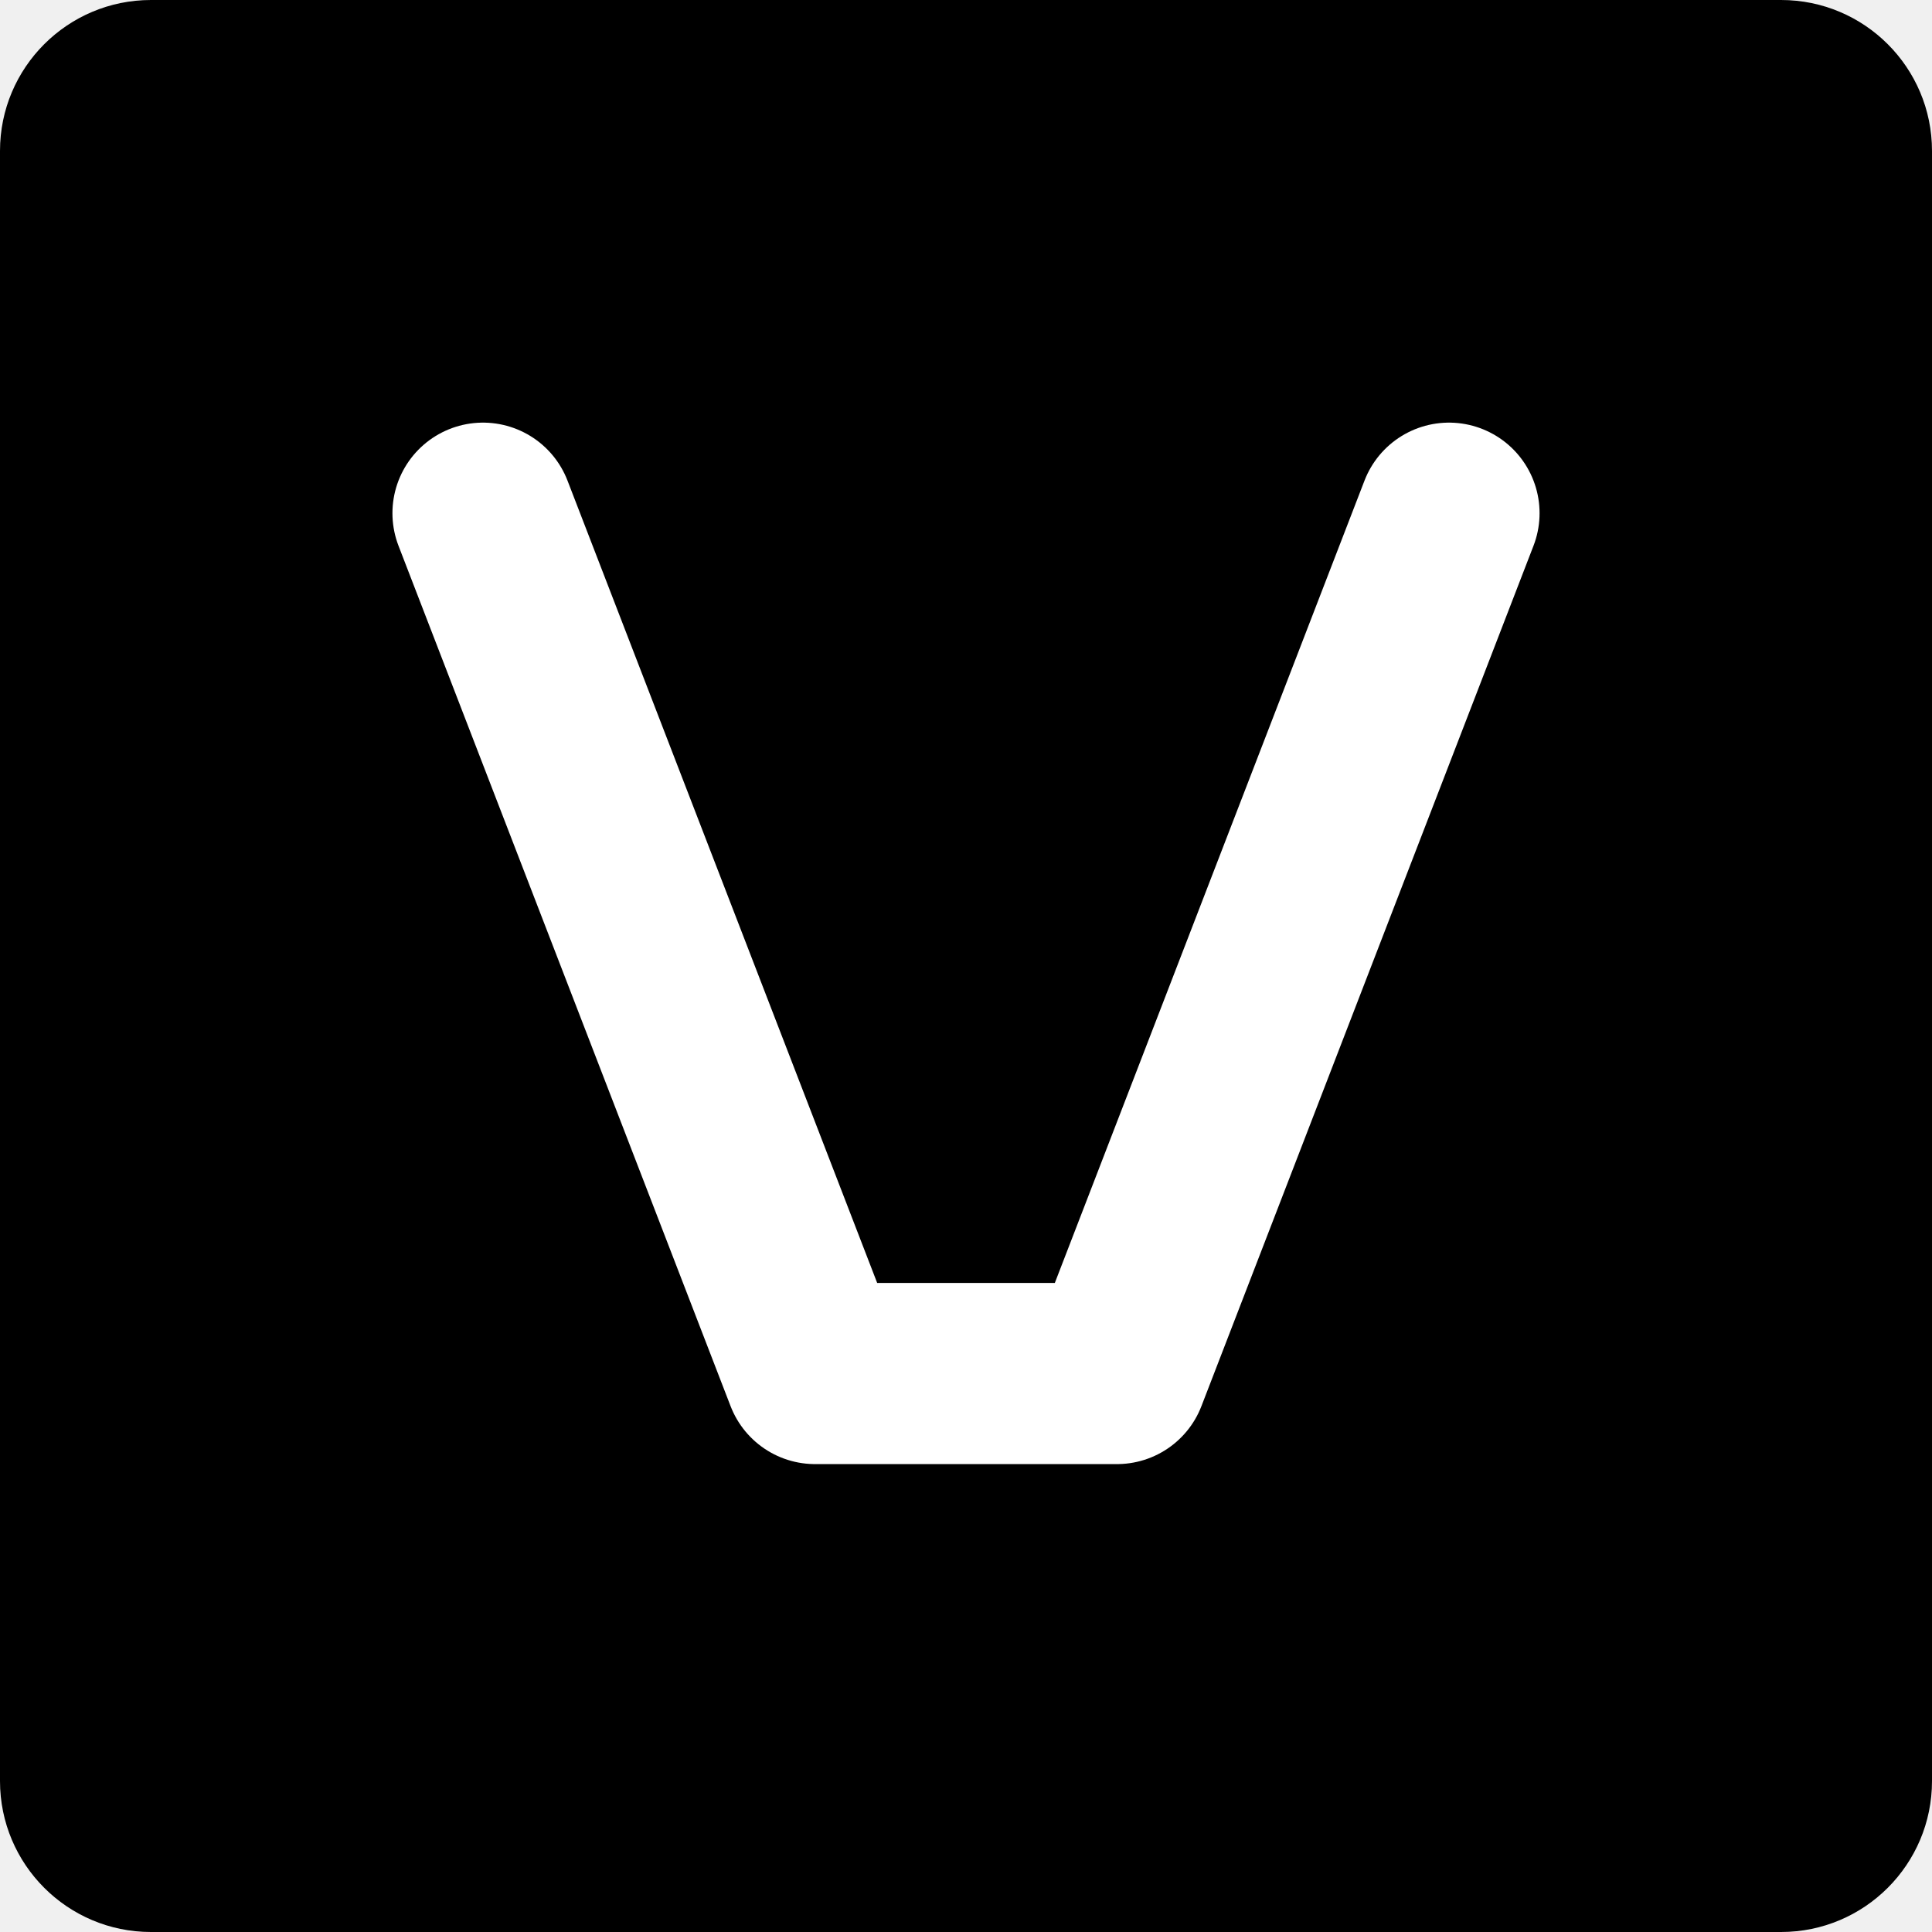
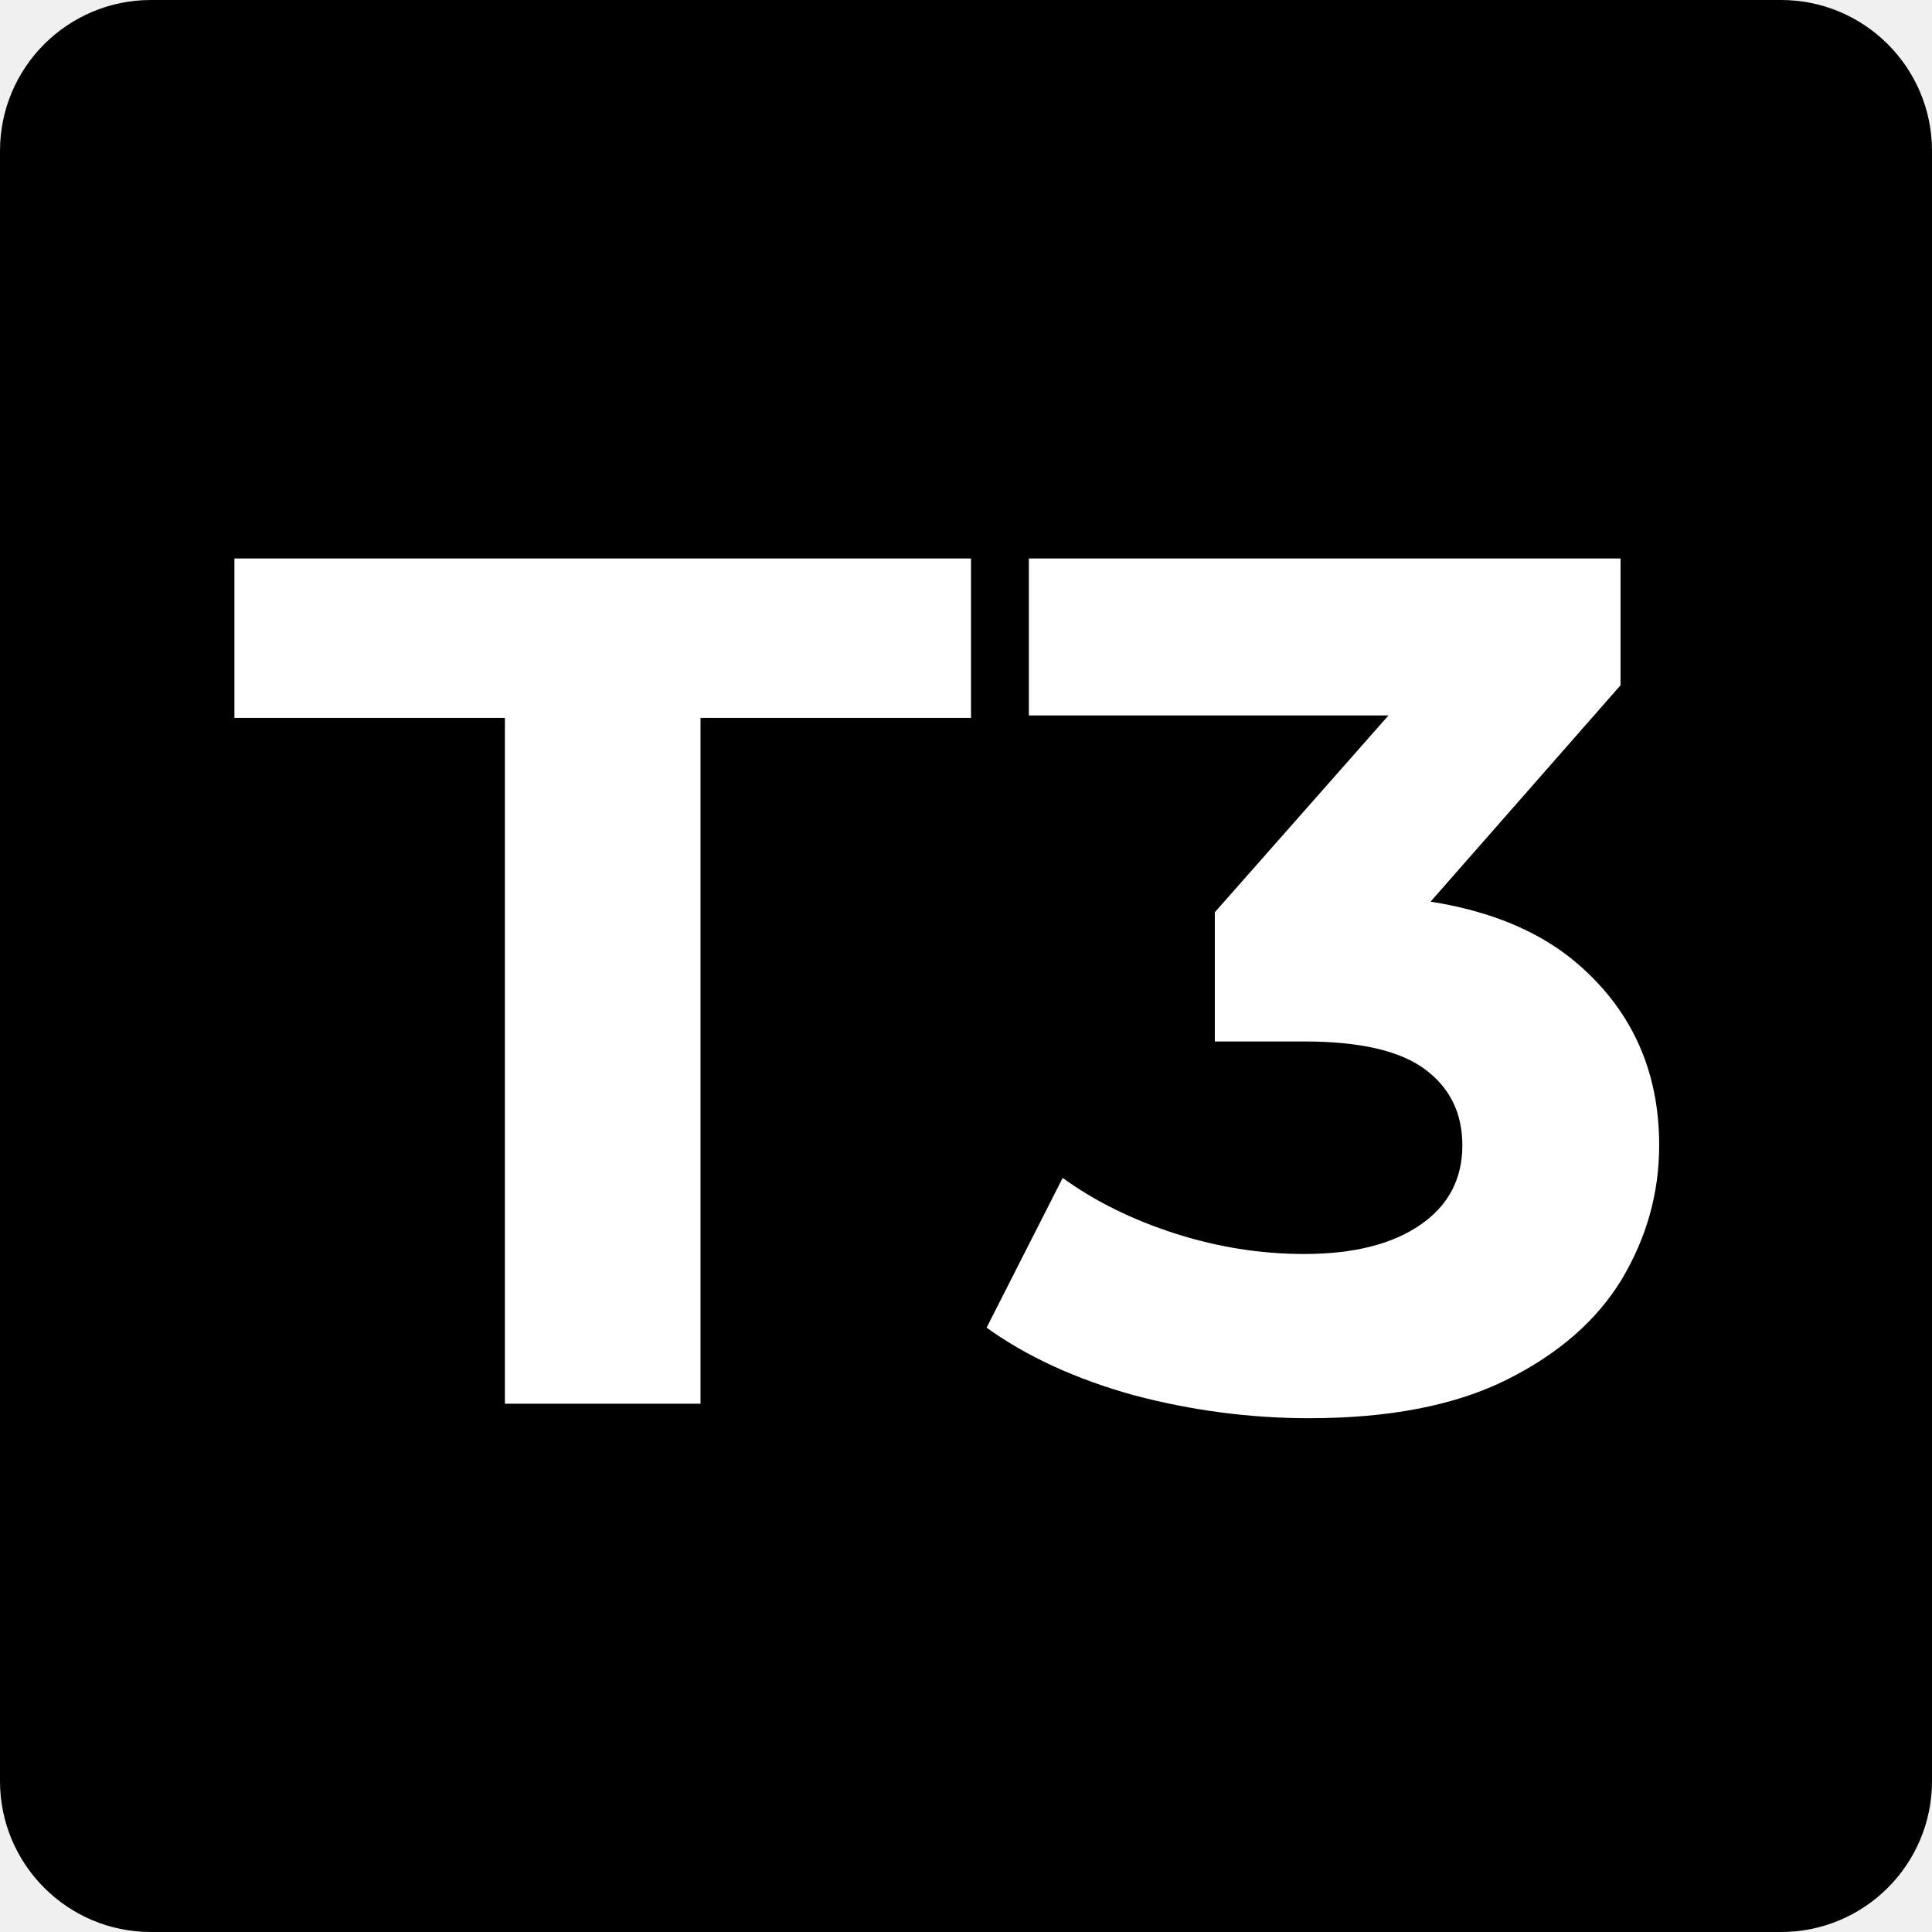
<svg xmlns="http://www.w3.org/2000/svg" width="128" height="128" viewBox="0 0 128 128" fill="none">
  <path d="M0 10C0 4.477 4.477 0 10 0H118C123.523 0 128 4.477 128 10V118C128 123.523 123.523 128 118 128H10C4.477 128 0 123.523 0 118V10Z" fill="black" />
-   <path d="M32 34L54 91H74L96 34" fill="none" stroke="white" stroke-width="12" stroke-linecap="round" stroke-linejoin="round" />
+   <path d="M33.451 93V47.56H15.531V37H64.331V47.56H46.411V93H33.451ZM86.725 93.96C82.832 93.96 78.965 93.453 75.125 92.44C71.285 91.373 68.032 89.88 65.365 87.96L70.405 78.04C72.539 79.587 75.019 80.813 77.845 81.72C80.672 82.627 83.525 83.08 86.405 83.08C89.659 83.08 92.219 82.44 94.085 81.16C95.952 79.88 96.885 78.12 96.885 75.88C96.885 73.747 96.059 72.067 94.405 70.84C92.752 69.613 90.085 69 86.405 69H80.485V60.44L96.085 42.76L97.525 47.4H68.165V37H107.365V45.4L91.845 63.08L85.285 59.32H89.045C95.925 59.32 101.125 60.867 104.645 63.96C108.165 67.053 109.925 71.027 109.925 75.88C109.925 79.027 109.099 81.987 107.445 84.76C105.792 87.48 103.259 89.693 99.845 91.4C96.432 93.107 92.059 93.96 86.725 93.96Z" fill="white" />
</svg>
